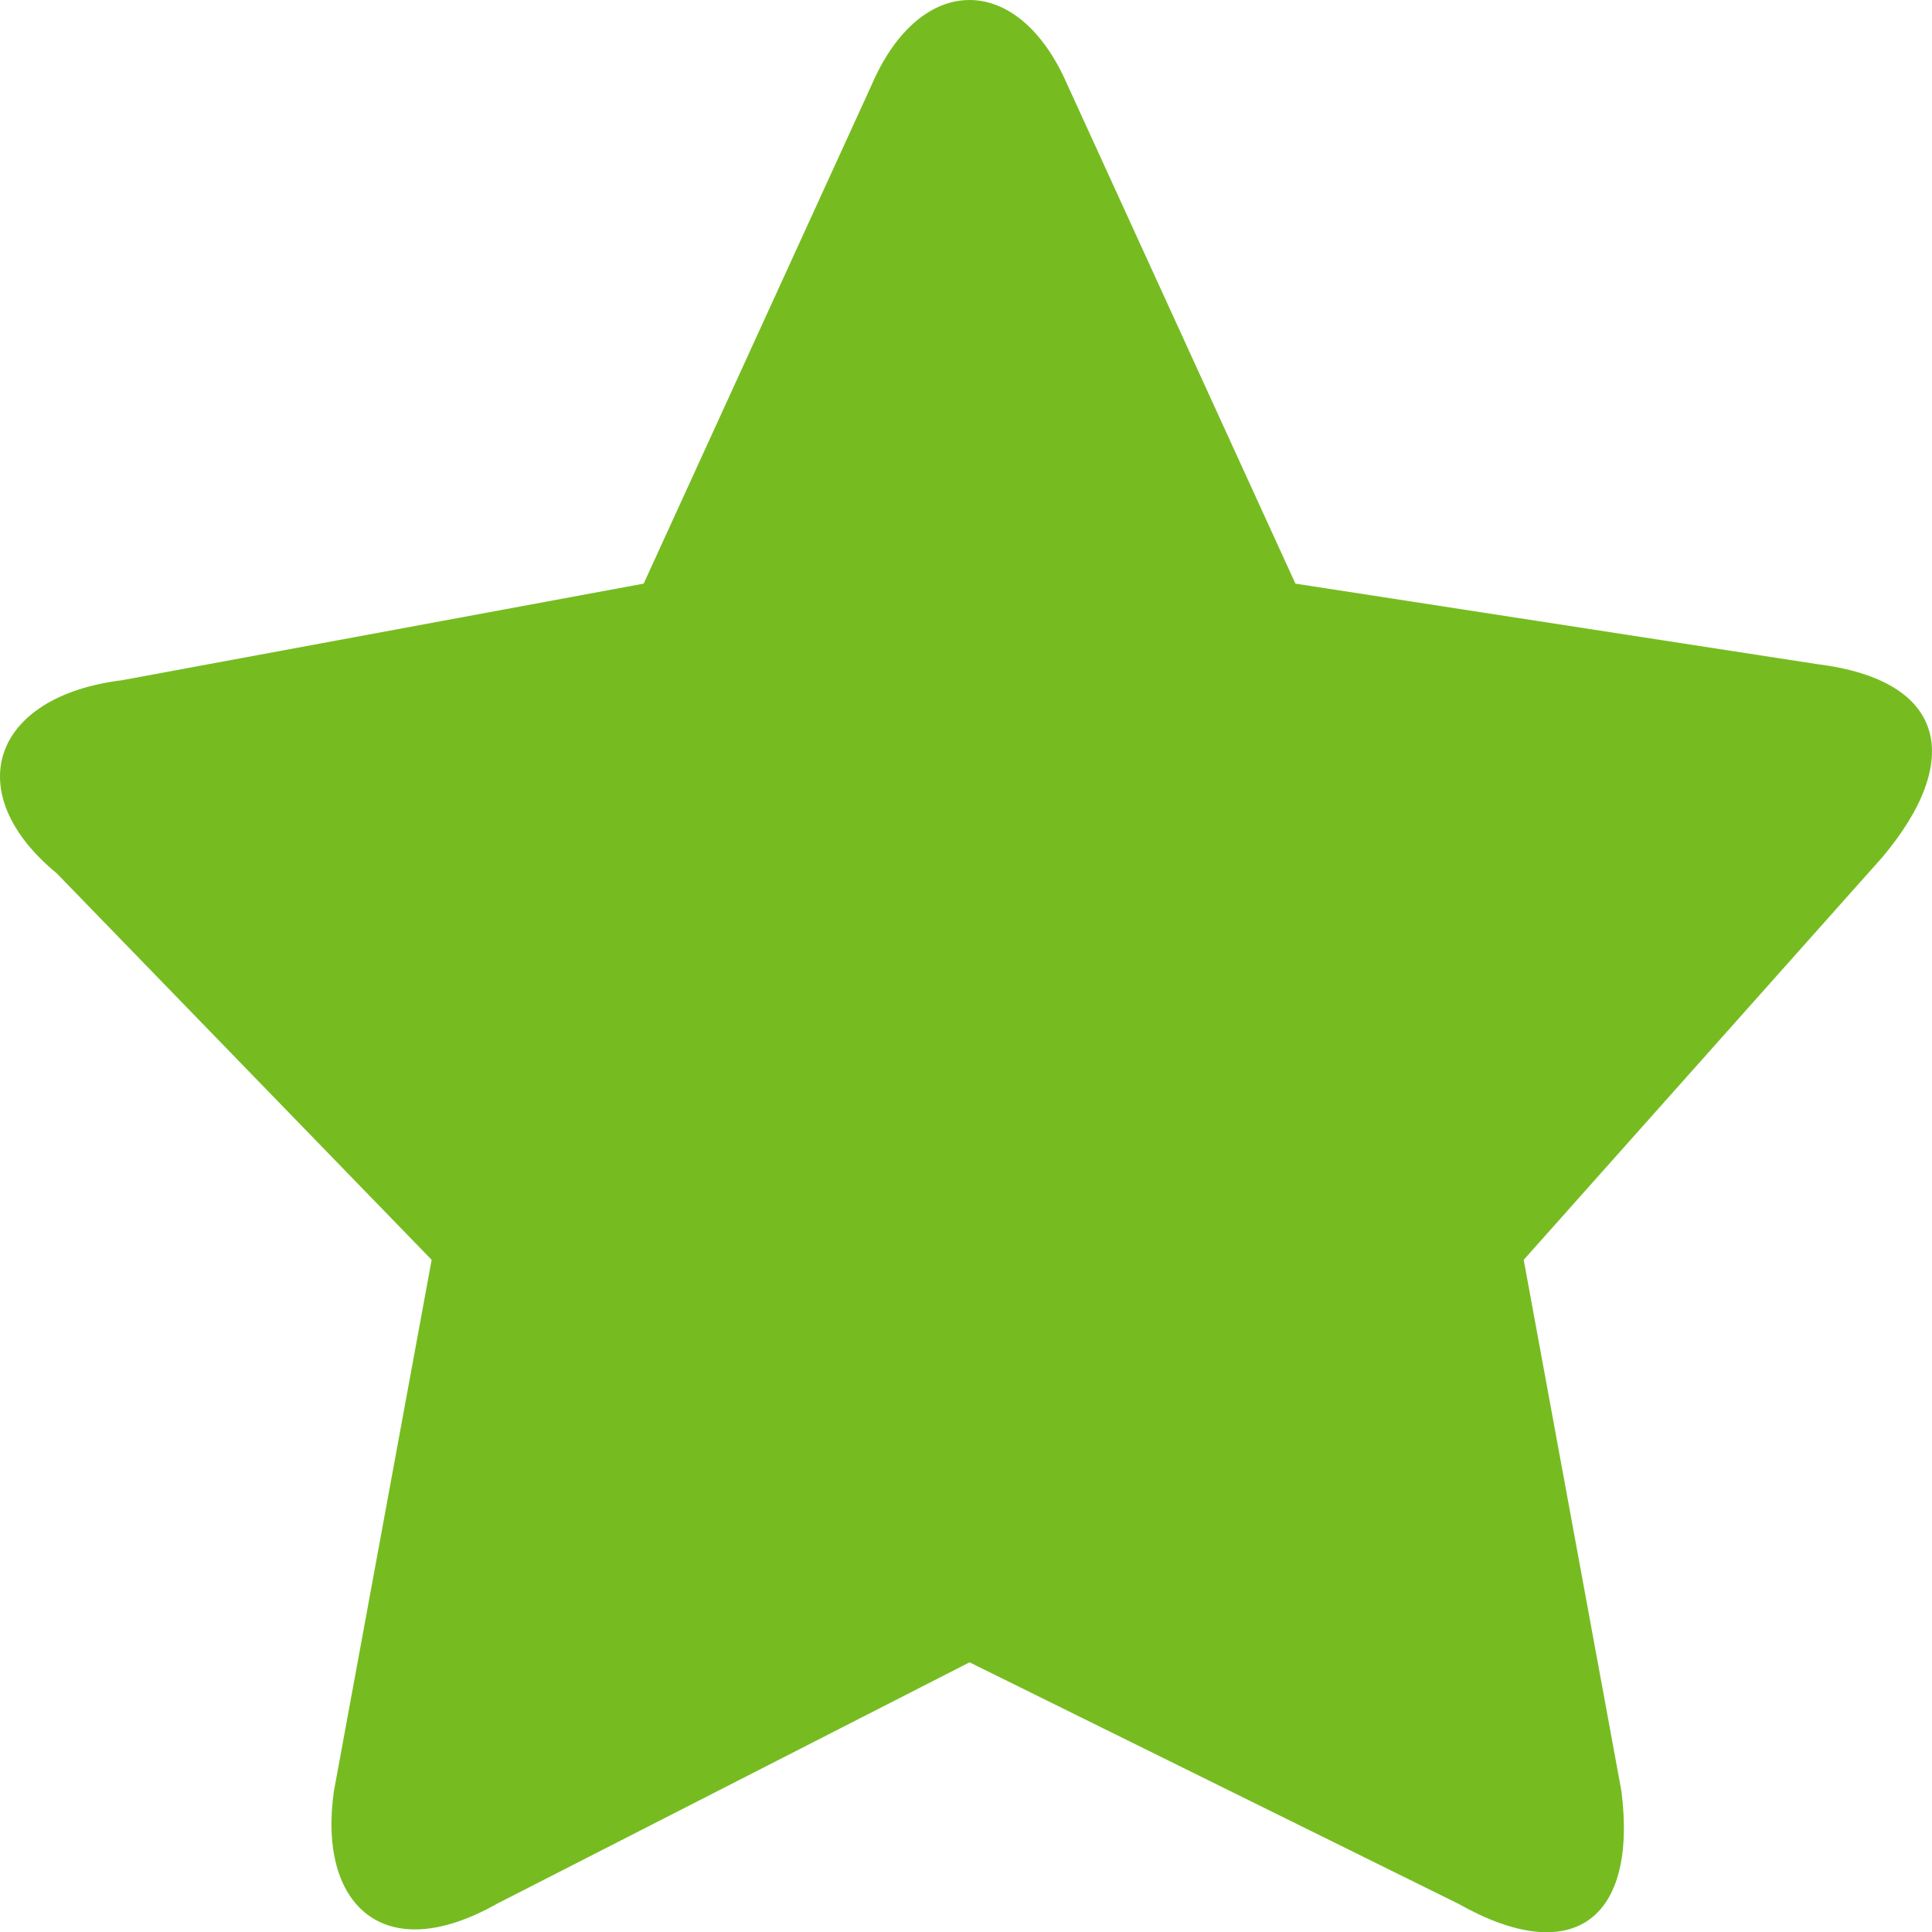
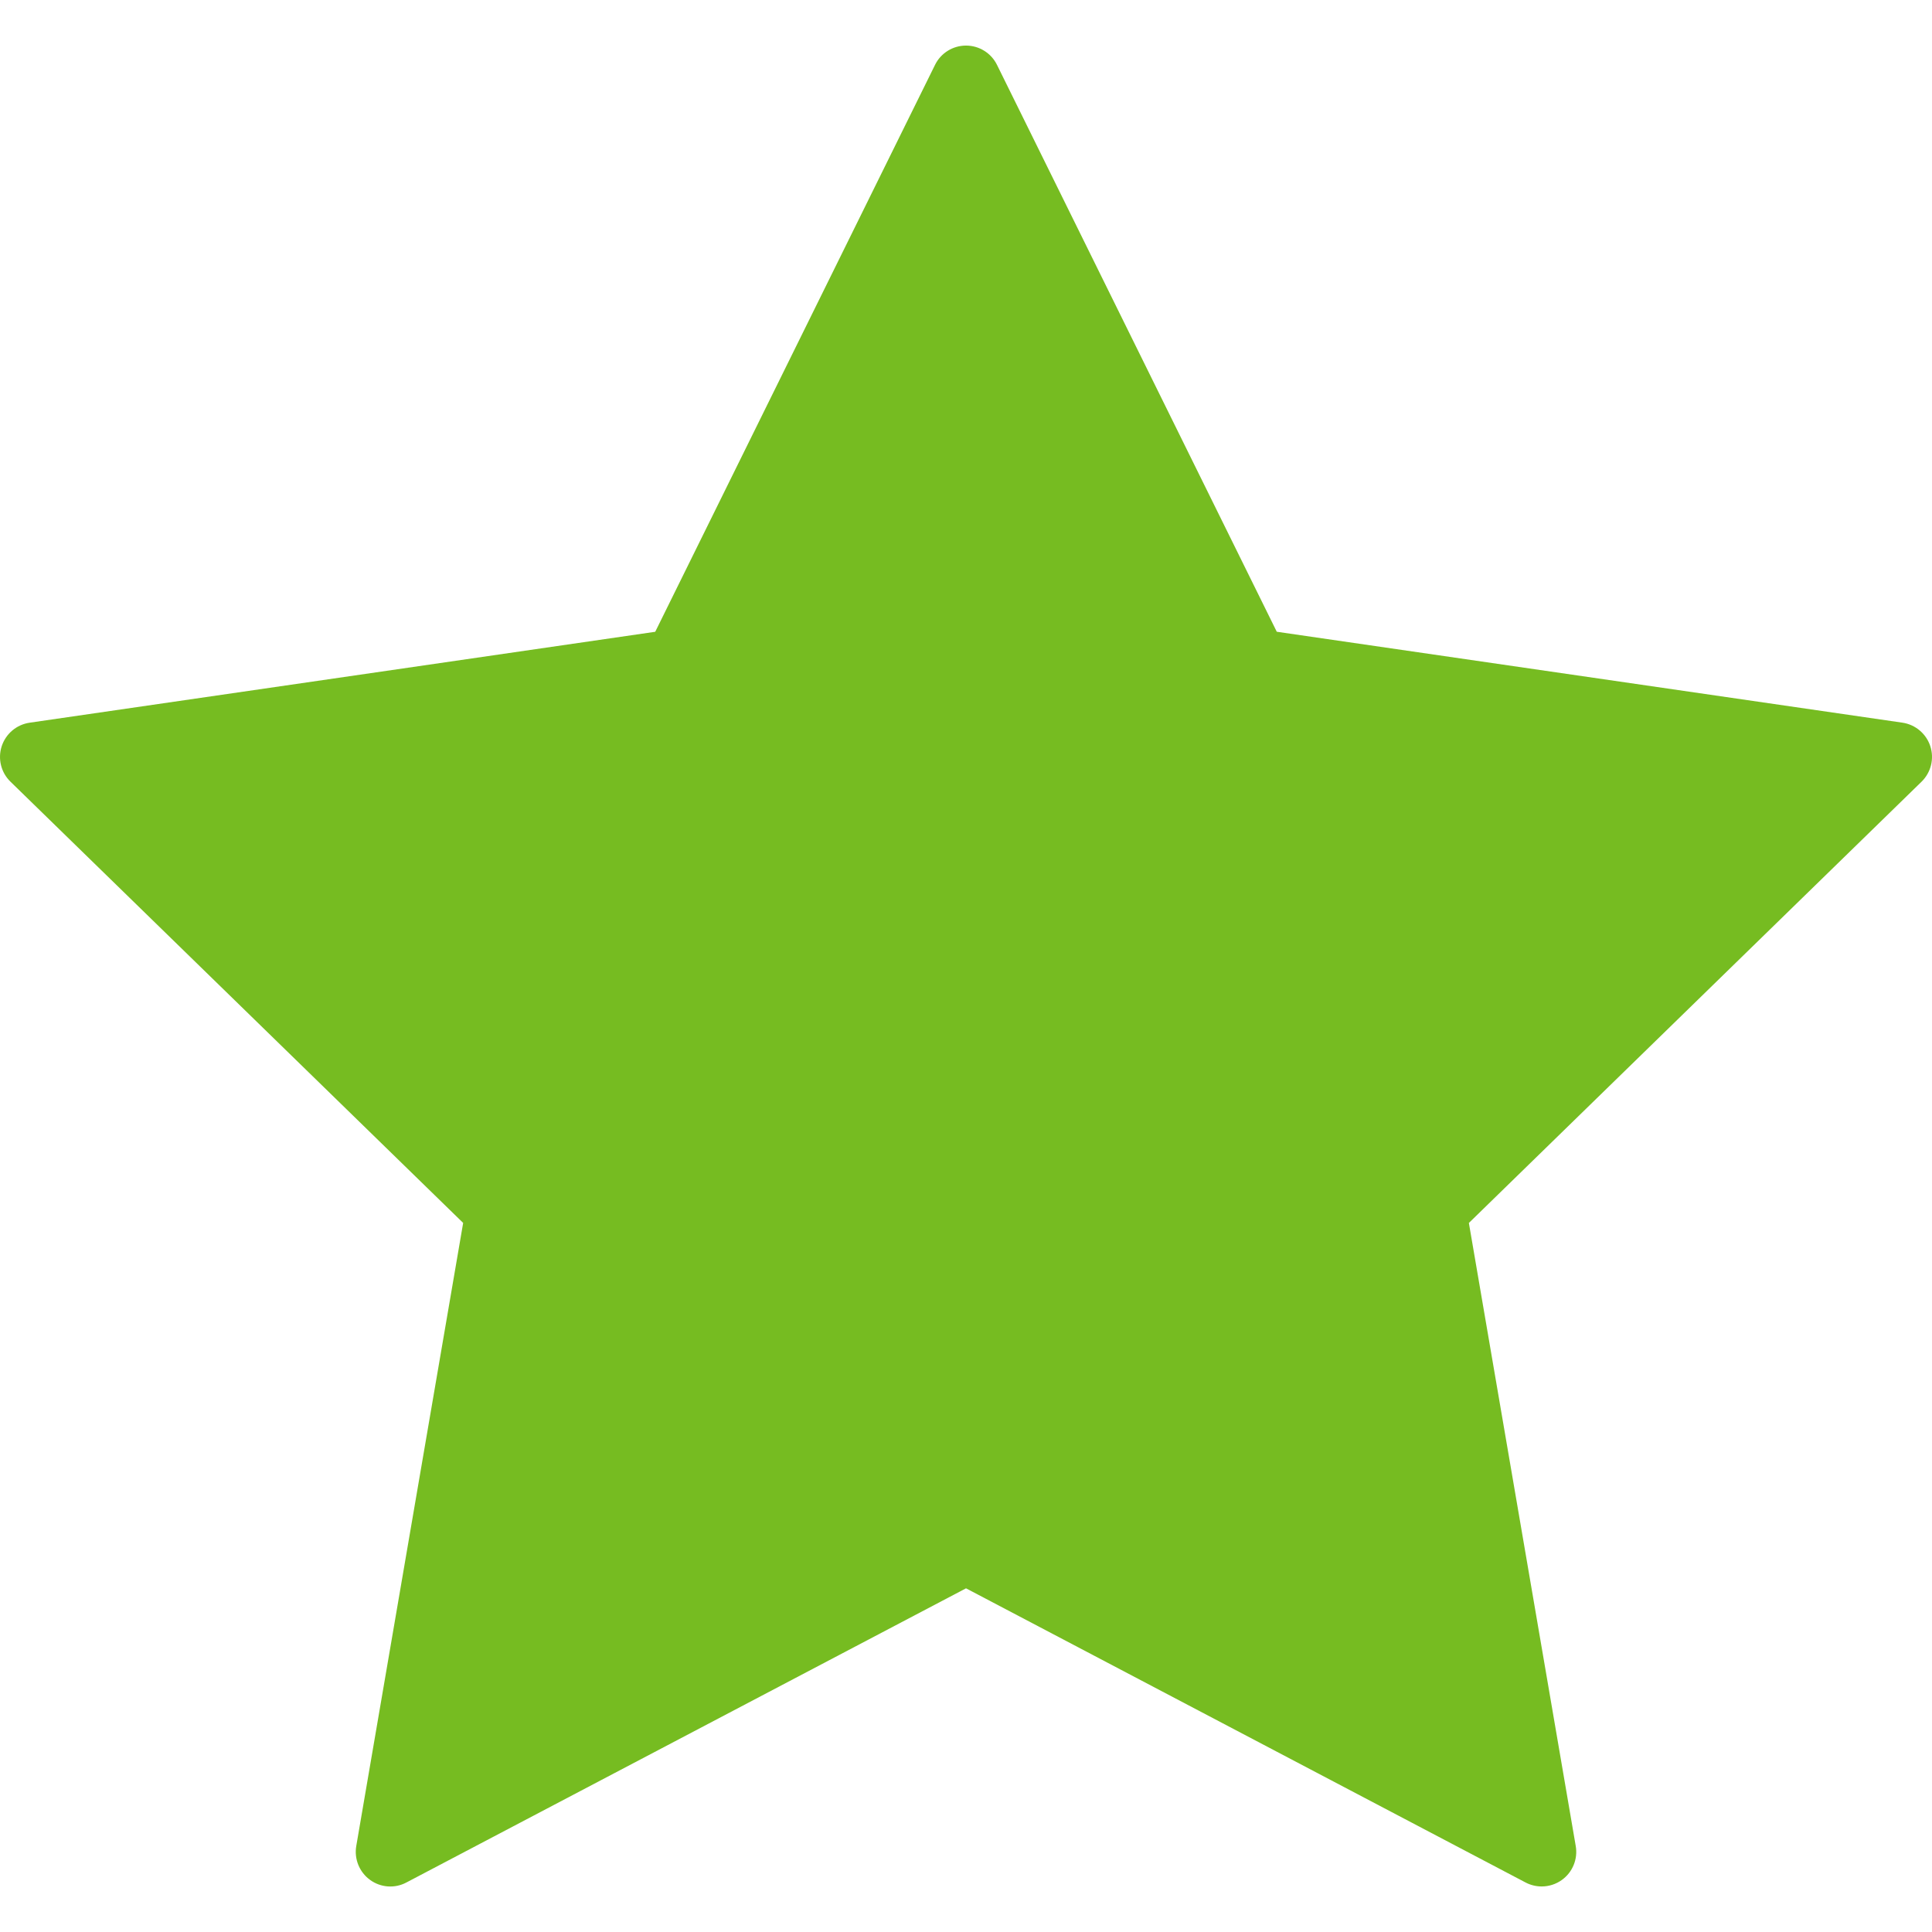
- <svg xmlns="http://www.w3.org/2000/svg" width="12" height="12" viewBox="0 0 12 12">
-   <path fill="#76BC21" fill-rule="evenodd" d="M3.086 11.825c-.708.4-1.113 0-1.012-.7l.607-3.3-2.328-2.4c-.607-.5-.405-1.1.405-1.2l3.24-.6 1.417-3.1c.303-.7.91-.7 1.214 0l1.417 3.1 3.24.5c.81.1.91.6.405 1.2l-2.227 2.5.607 3.3c.101.8-.304 1.1-1.012.7l-3.037-1.5-2.936 1.5z" />
+ <svg xmlns="http://www.w3.org/2000/svg" version="1.1" id="Capa_1" x="0px" y="0px" viewBox="0 0 55.867 55.867" style="fill:#76bc21;" xml:space="preserve">
+   <path d="M55.818,21.578c-0.118-0.362-0.431-0.626-0.808-0.681L36.92,18.268L28.83,1.876c-0.168-0.342-0.516-0.558-0.896-0.558  s-0.729,0.216-0.896,0.558l-8.091,16.393l-18.09,2.629c-0.377,0.055-0.689,0.318-0.808,0.681c-0.117,0.361-0.02,0.759,0.253,1.024  l13.091,12.76l-3.091,18.018c-0.064,0.375,0.09,0.754,0.397,0.978c0.309,0.226,0.718,0.255,1.053,0.076l16.182-8.506l16.18,8.506  c0.146,0.077,0.307,0.115,0.466,0.115c0.207,0,0.413-0.064,0.588-0.191c0.308-0.224,0.462-0.603,0.397-0.978l-3.09-18.017  l13.091-12.761C55.838,22.336,55.936,21.939,55.818,21.578z" />
</svg>
